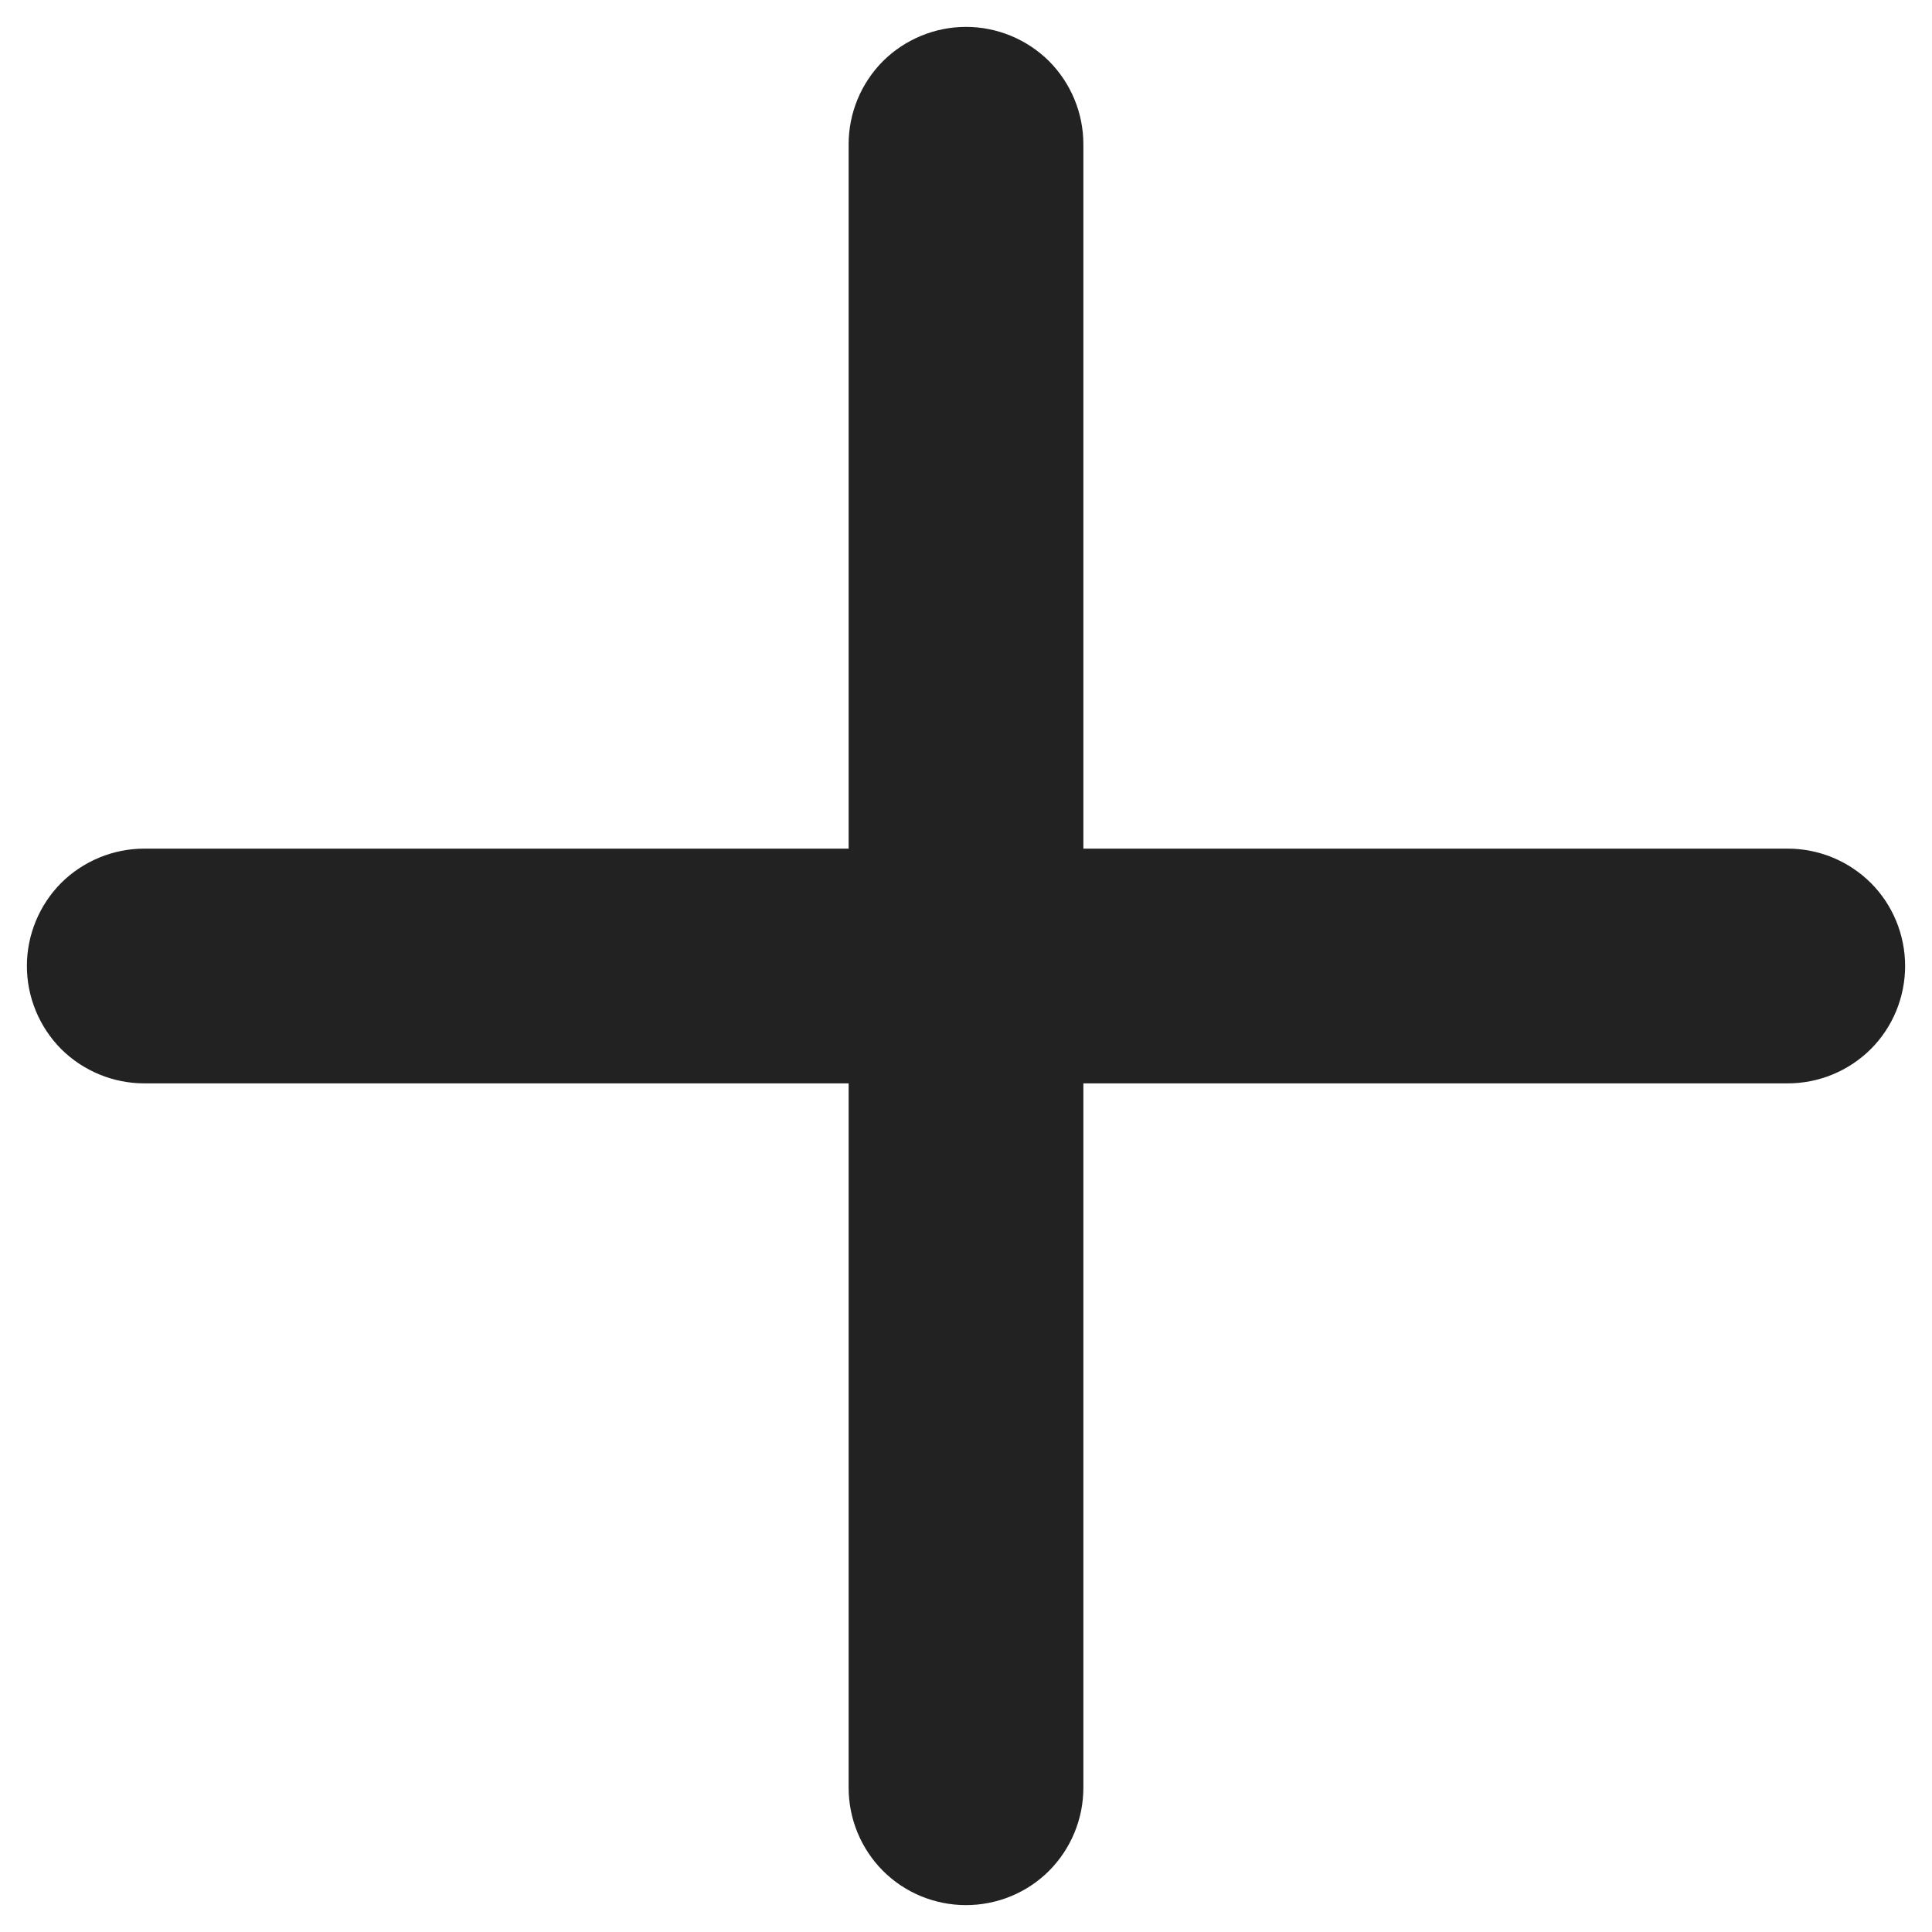
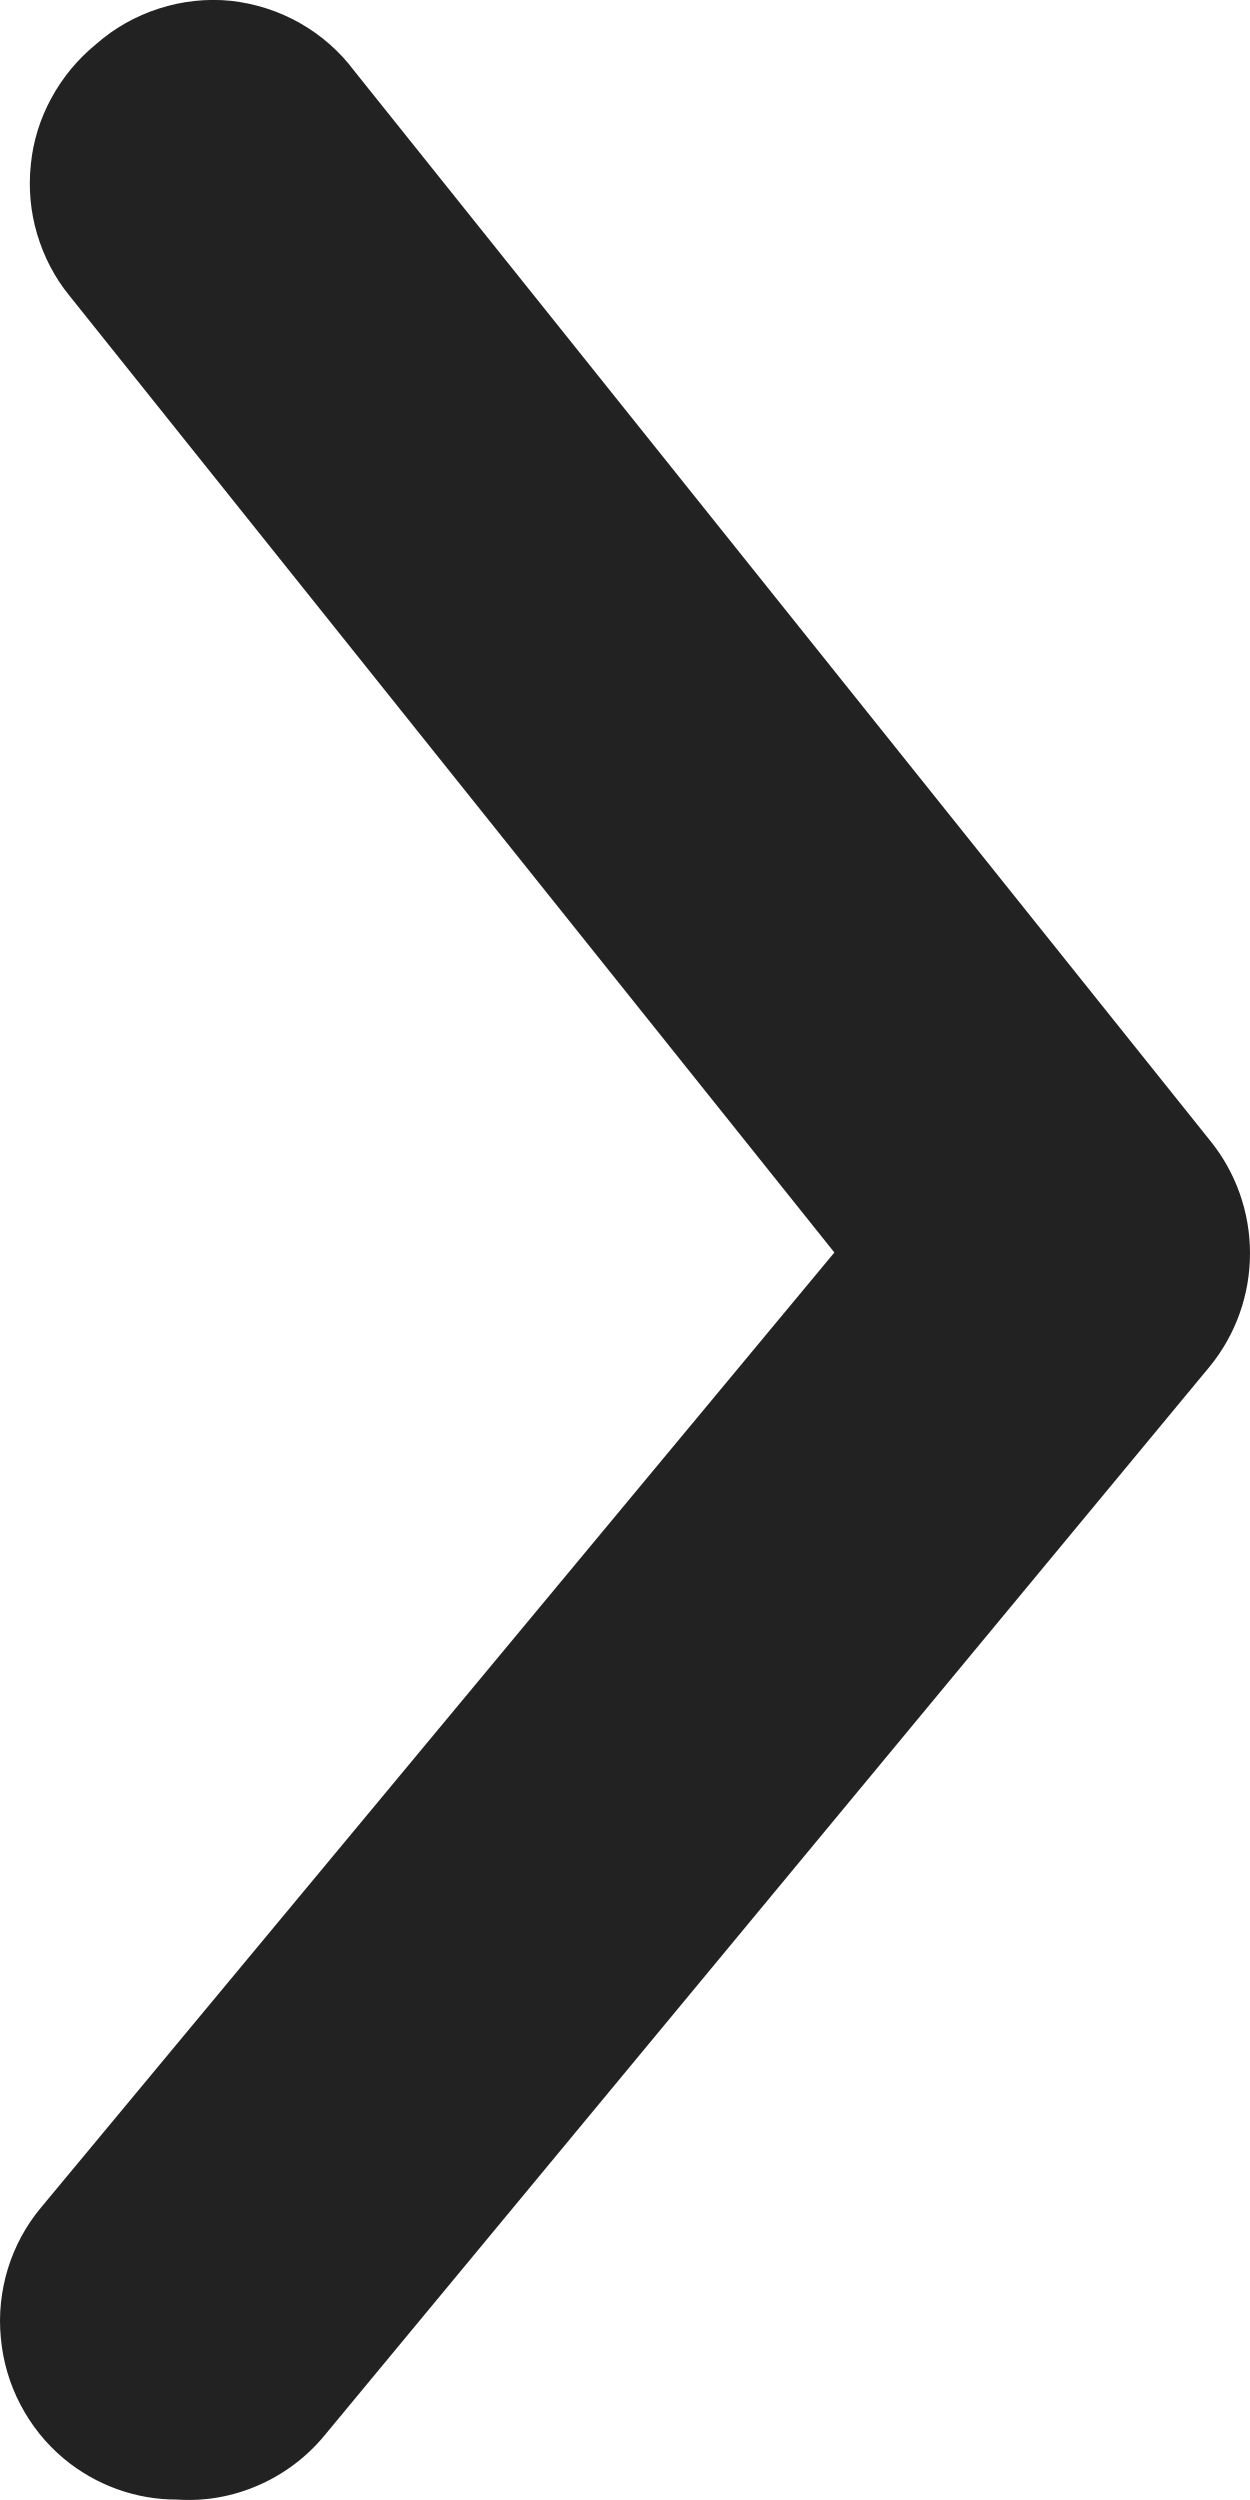
- <svg xmlns="http://www.w3.org/2000/svg" width="12" height="12" viewBox="0 0 12 12" fill="none">
-   <path d="M11.104 5.271H6.729V0.896C6.729 0.702 6.652 0.517 6.516 0.38C6.379 0.244 6.193 0.167 6 0.167C5.807 0.167 5.621 0.244 5.484 0.38C5.348 0.517 5.271 0.702 5.271 0.896V5.271H0.896C0.703 5.271 0.517 5.348 0.38 5.484C0.244 5.621 0.167 5.807 0.167 6C0.167 6.193 0.244 6.379 0.38 6.516C0.517 6.652 0.703 6.729 0.896 6.729H5.271V11.104C5.271 11.298 5.348 11.483 5.484 11.62C5.621 11.757 5.807 11.833 6 11.833C6.193 11.833 6.379 11.757 6.516 11.62C6.652 11.483 6.729 11.298 6.729 11.104V6.729H11.104C11.298 6.729 11.483 6.652 11.62 6.516C11.757 6.379 11.833 6.193 11.833 6C11.833 5.807 11.757 5.621 11.62 5.484C11.483 5.348 11.298 5.271 11.104 5.271Z" fill="#222222" />
+ <svg xmlns="http://www.w3.org/2000/svg" width="6" height="12" viewBox="0 0 6 12" fill="none">
+   <path d="M0.851 11.998C0.653 11.999 0.46 11.929 0.307 11.802C0.221 11.73 0.15 11.642 0.098 11.542C0.046 11.443 0.014 11.334 0.004 11.222C-0.007 11.11 0.005 10.997 0.038 10.889C0.071 10.782 0.125 10.682 0.197 10.596L4.005 6.012L0.333 1.419C0.262 1.332 0.21 1.231 0.178 1.123C0.146 1.015 0.136 0.902 0.148 0.789C0.159 0.677 0.193 0.569 0.247 0.47C0.301 0.371 0.373 0.284 0.46 0.213C0.548 0.135 0.651 0.077 0.763 0.041C0.875 0.005 0.992 -0.008 1.109 0.004C1.225 0.017 1.338 0.053 1.44 0.111C1.542 0.169 1.631 0.247 1.701 0.341L5.807 5.473C5.932 5.626 6 5.818 6 6.016C6 6.214 5.932 6.406 5.807 6.559L1.557 11.691C1.472 11.794 1.363 11.876 1.241 11.929C1.118 11.983 0.985 12.007 0.851 11.998Z" fill="#222222" />
</svg>
